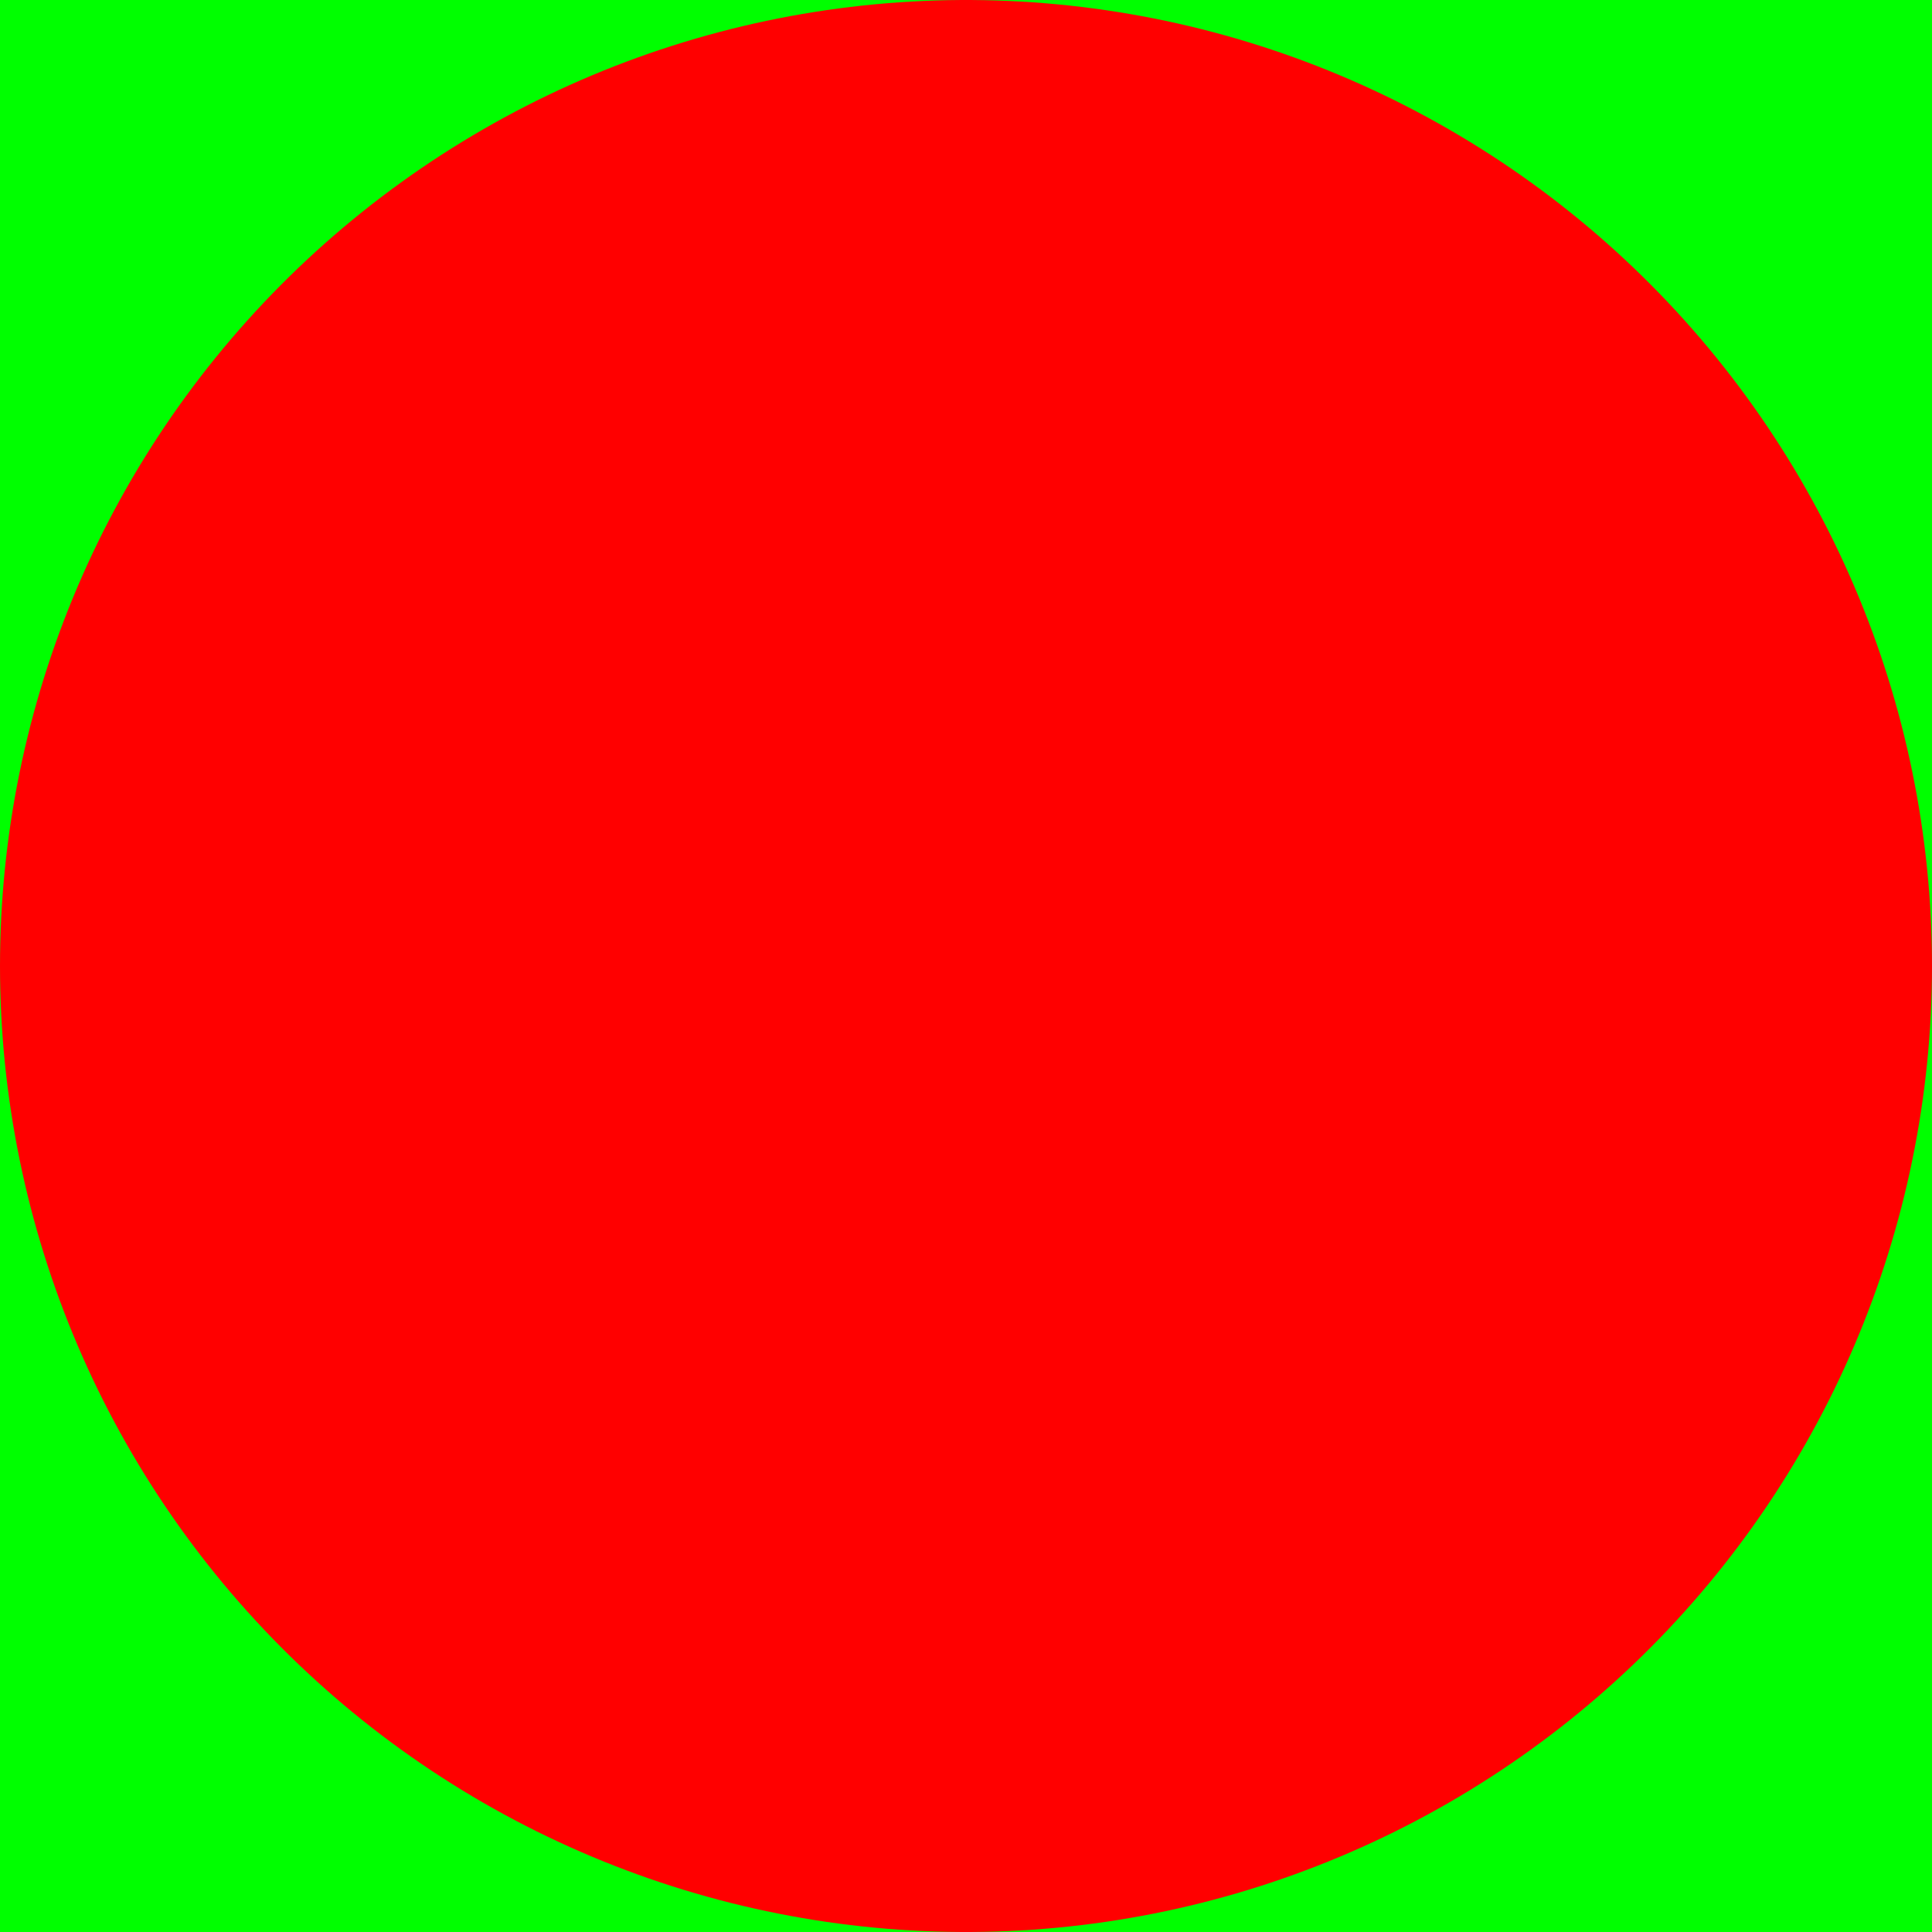
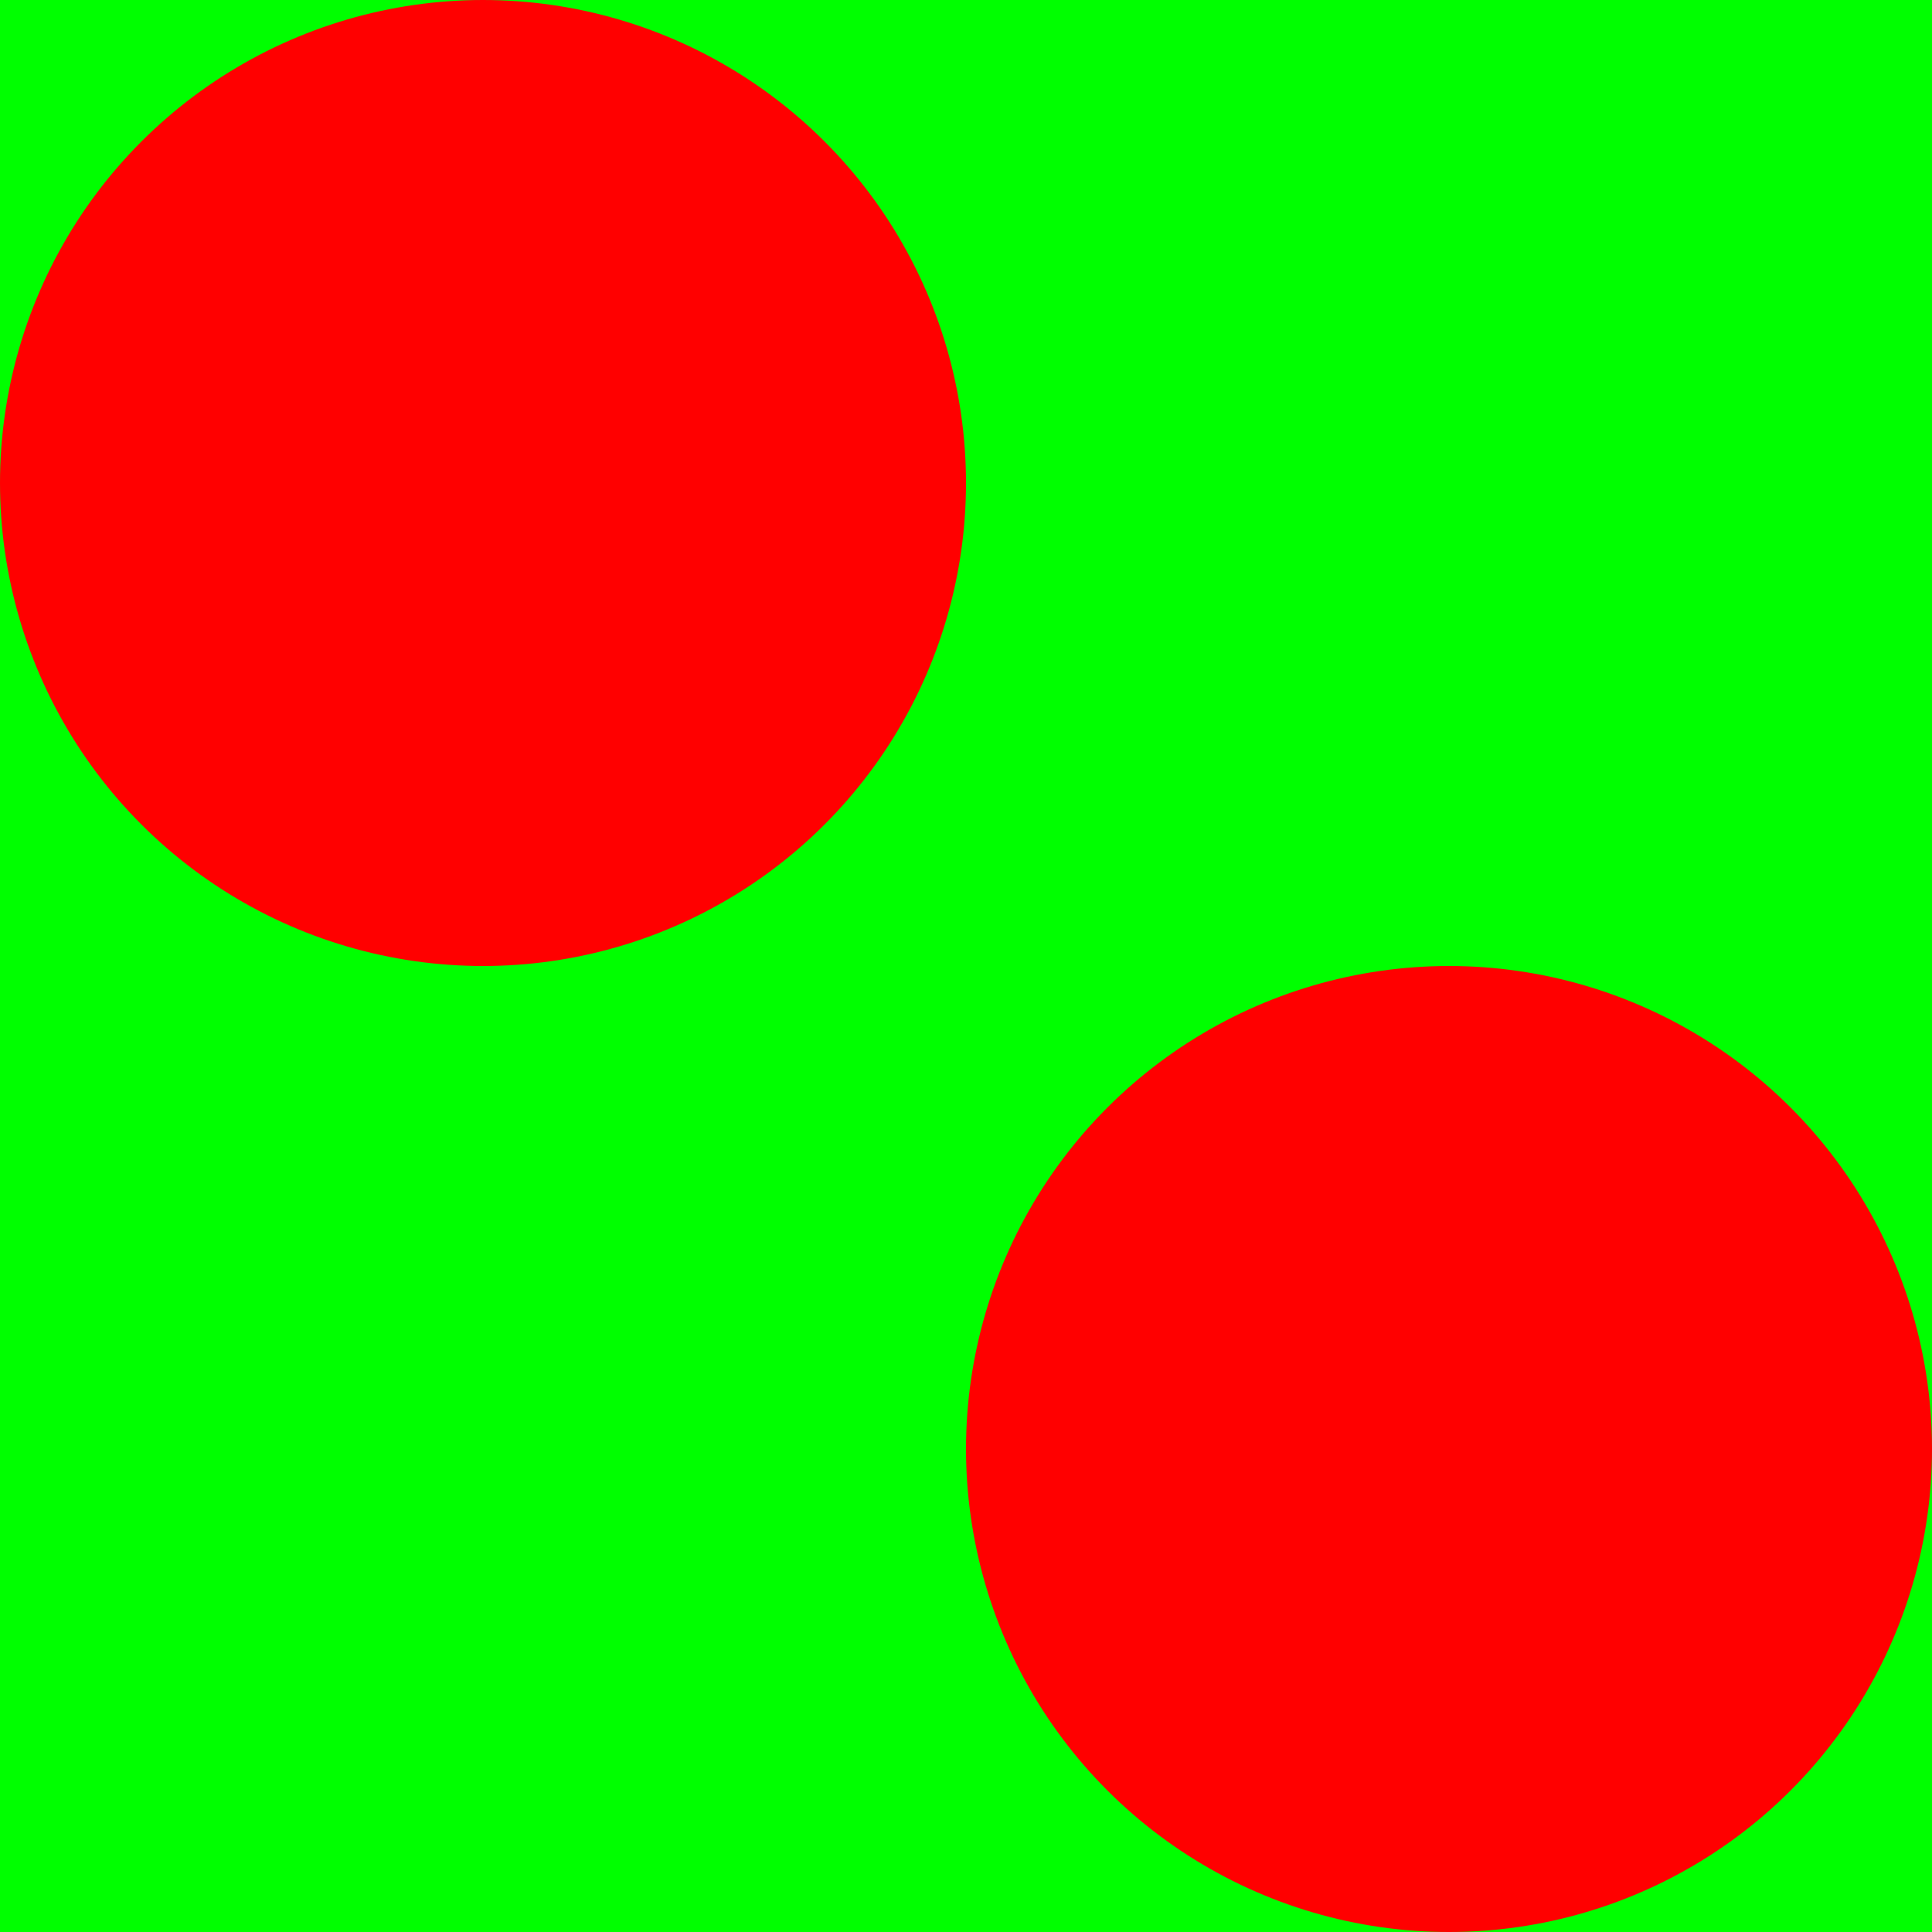
<svg xmlns="http://www.w3.org/2000/svg" class="reftest-wait">
  <rect width="100%" height="100%" style="fill:lime" />
  <path id="path" stroke="red" stroke-width="200" stroke-linecap="round" d="M100,100 L100,100" />
+   <line id="line" stroke="red" stroke-width="200" stroke-linecap="round" x1="300" y1="300" x2="300" y2="300" />
</svg>
